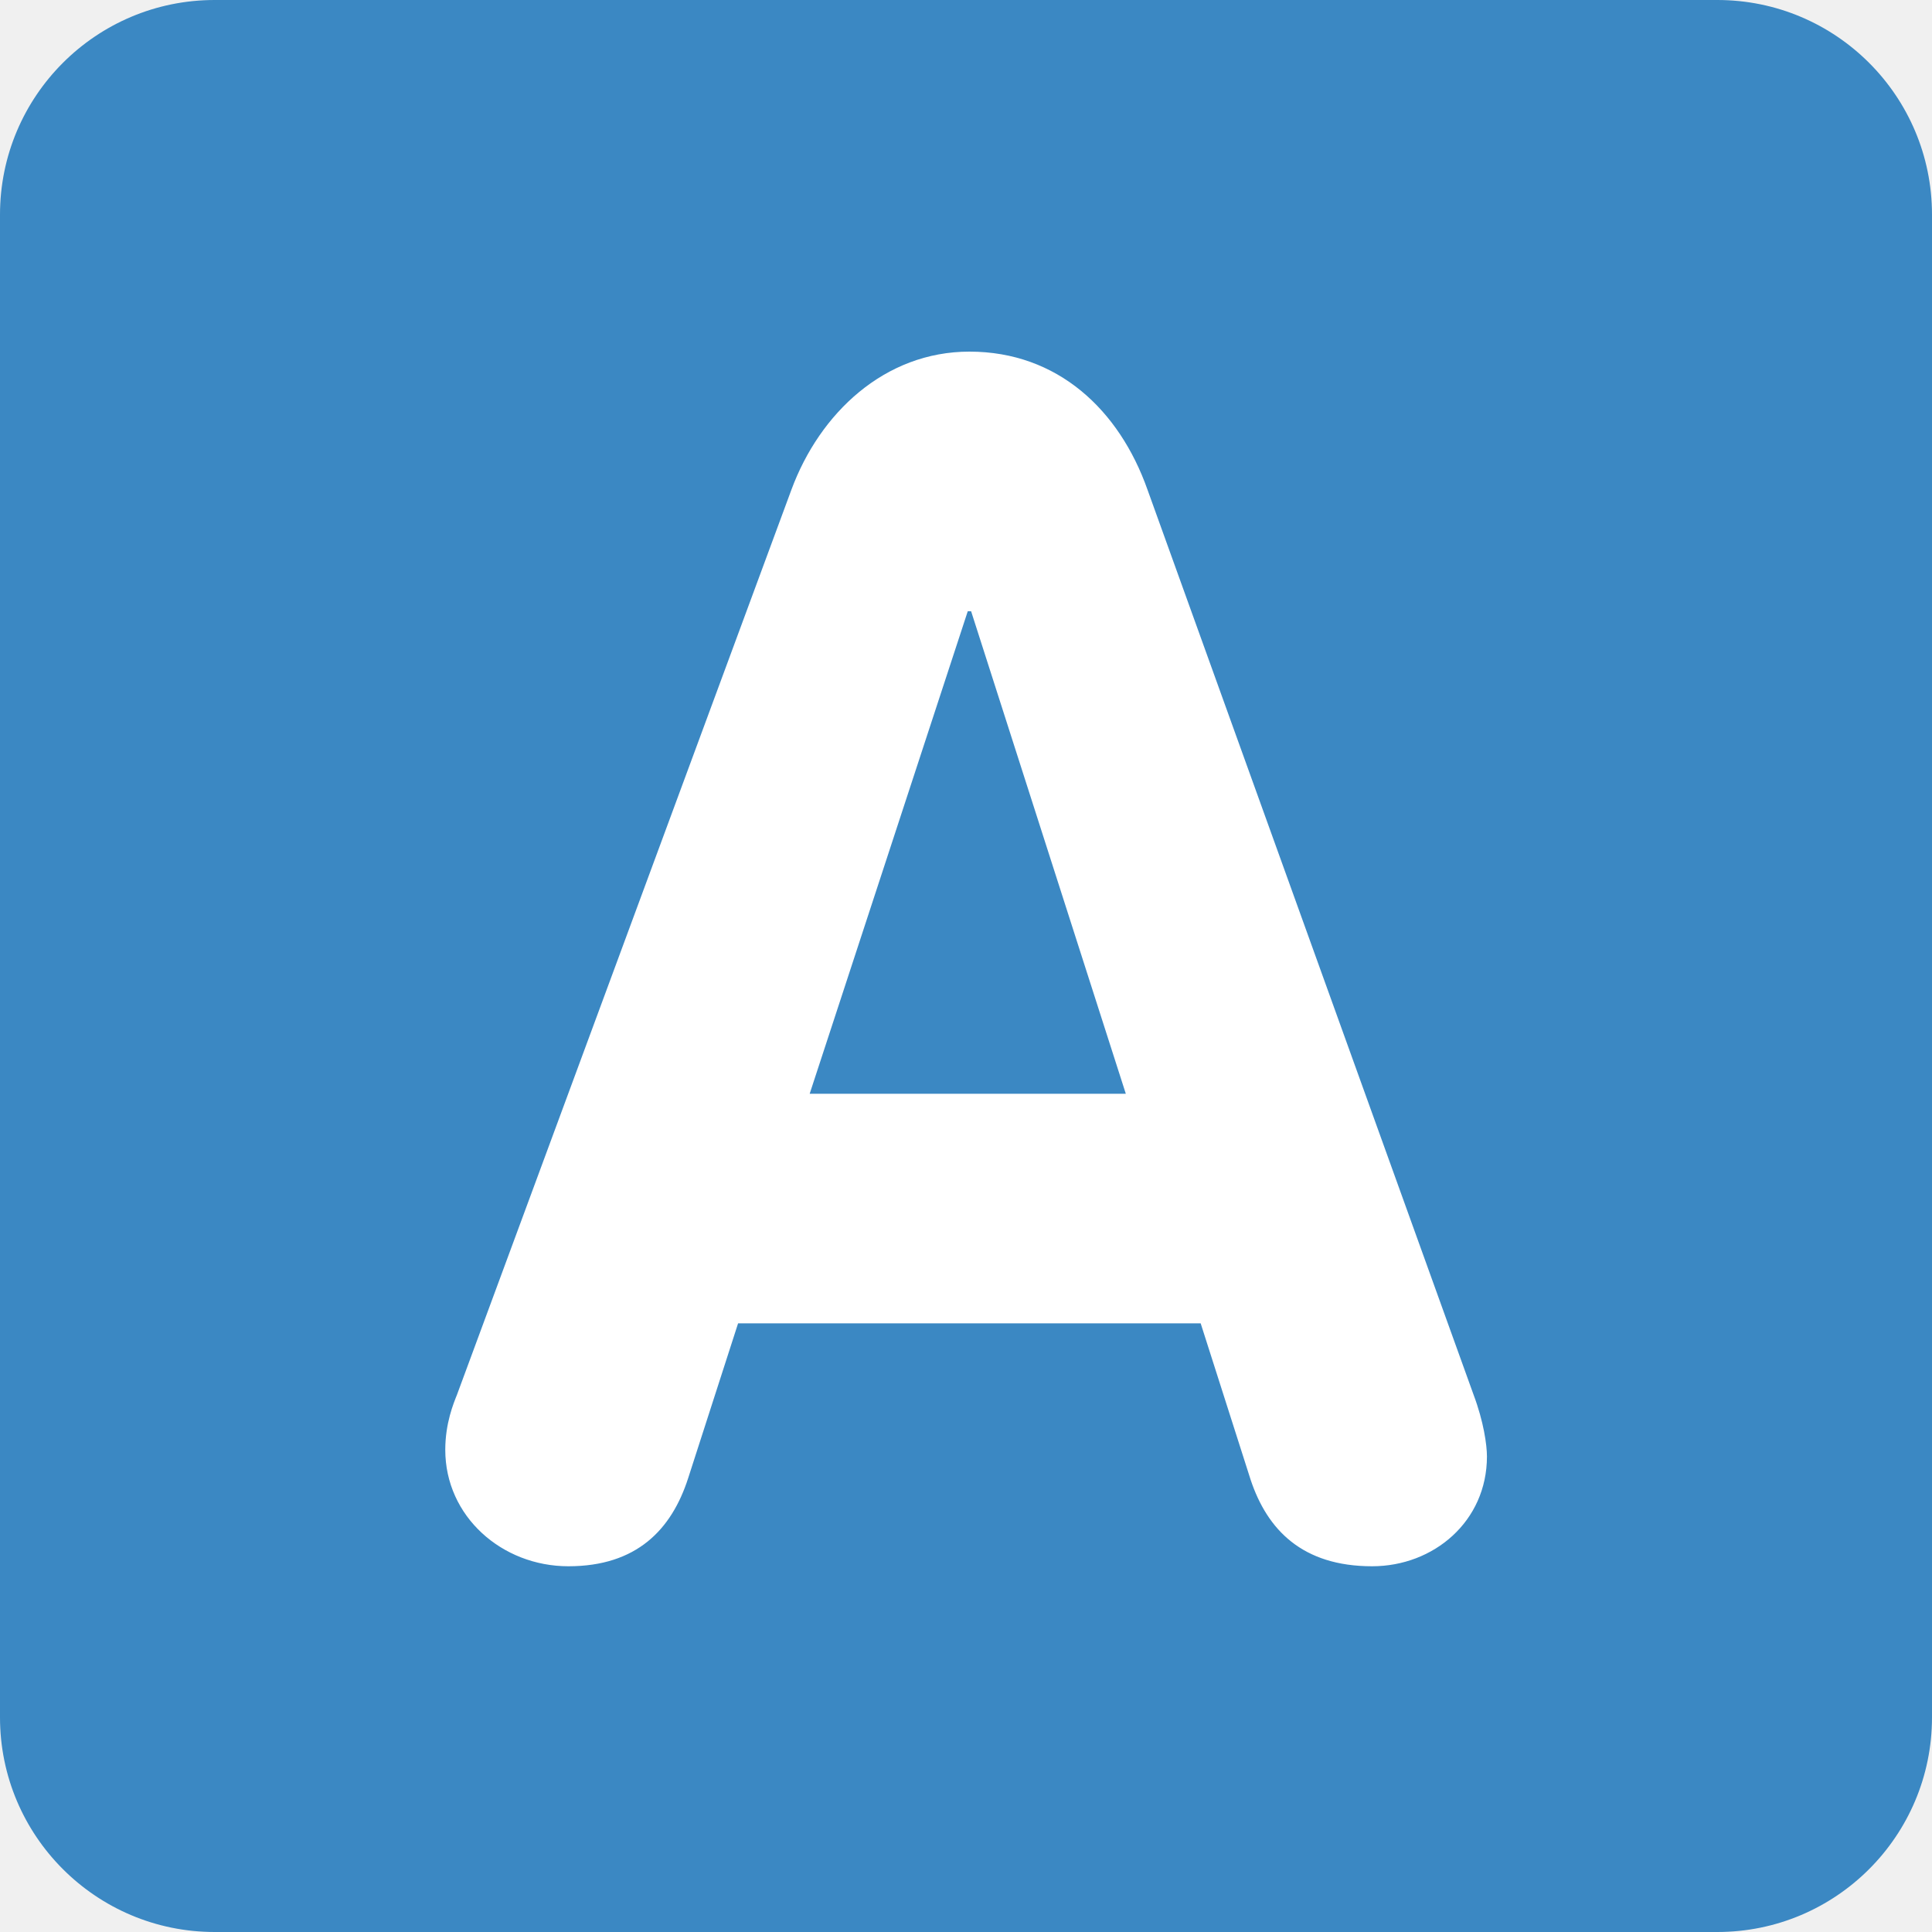
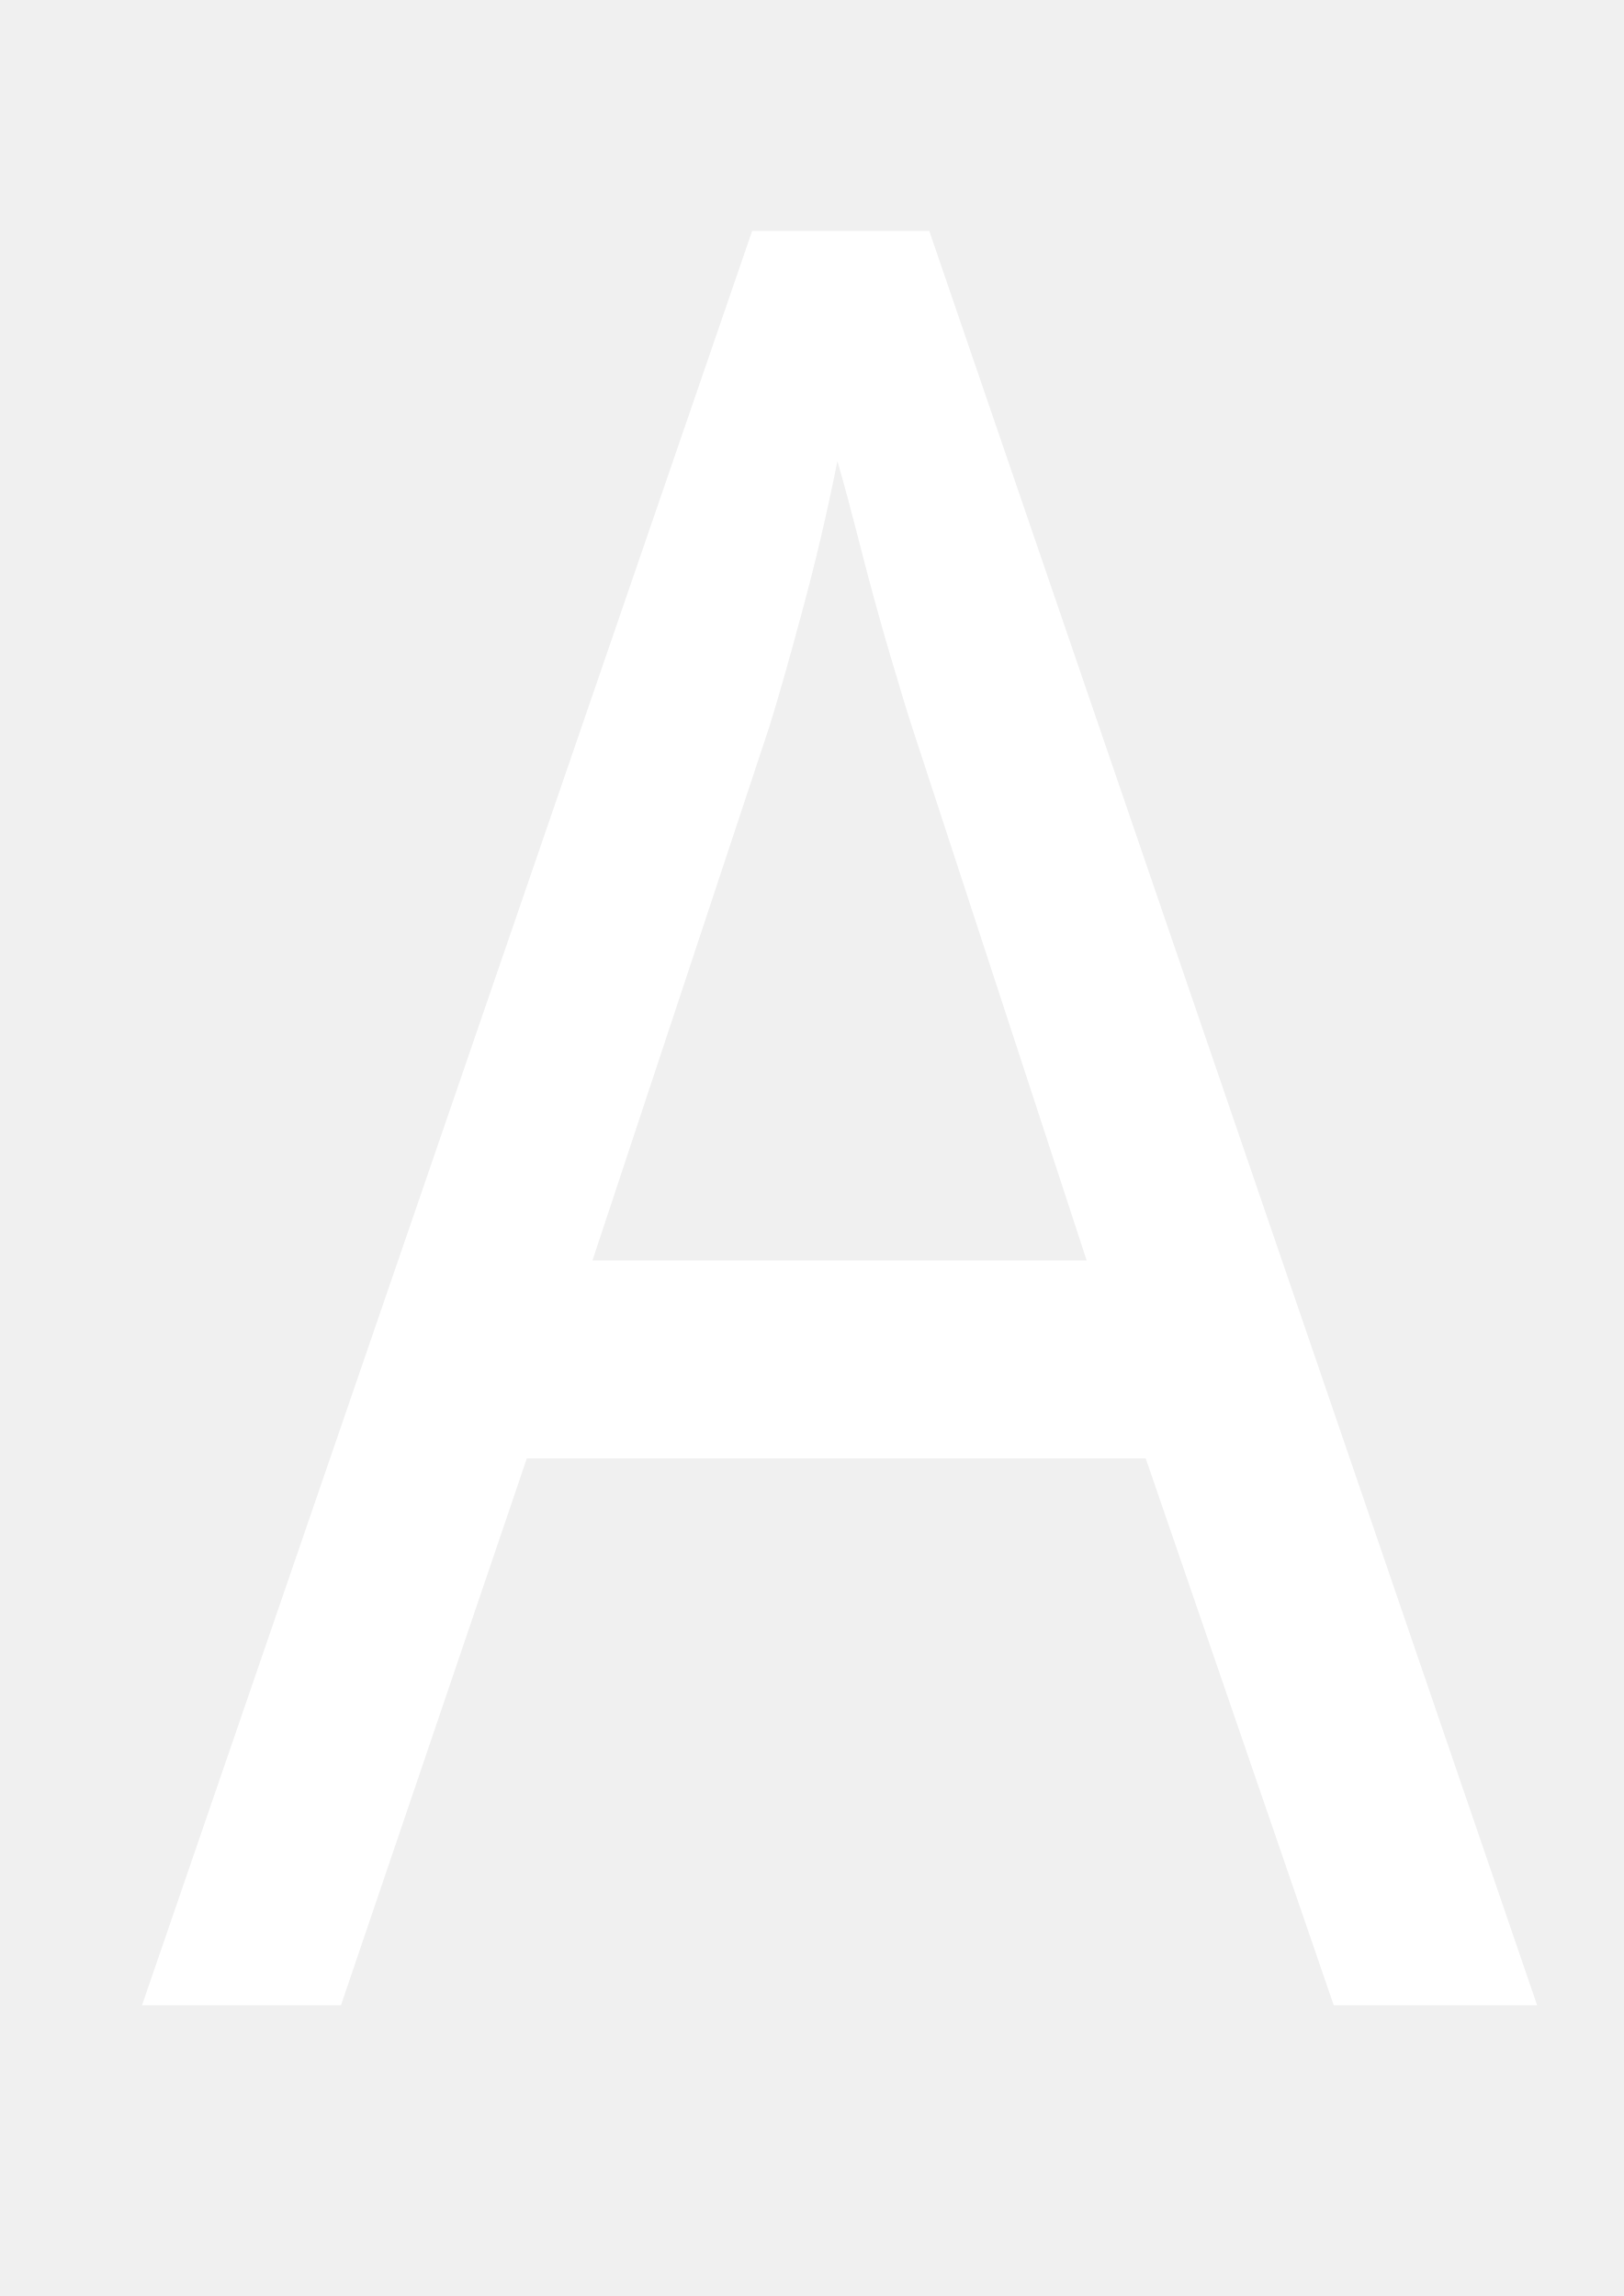
- <svg xmlns="http://www.w3.org/2000/svg" width="800px" height="800px" viewBox="0 0 36 36" aria-hidden="true" role="img" class="iconify iconify--twemoji" preserveAspectRatio="xMidYMid meet">
-   <path fill="#3B88C3" d="M36 32a4 4 0 0 1-4 4H4a4 4 0 0 1-4-4V4a4 4 0 0 1 4-4h28a4 4 0 0 1 4 4v28z" />
-   <path fill="#FFF" d="M14.747 9.125c.527-1.426 1.736-2.573 3.317-2.573c1.643 0 2.792 1.085 3.318 2.573l6.077 16.867c.186.496.248.931.248 1.147c0 1.209-.992 2.046-2.139 2.046c-1.303 0-1.954-.682-2.264-1.611l-.931-2.915h-8.62l-.93 2.884c-.31.961-.961 1.642-2.232 1.642c-1.24 0-2.294-.93-2.294-2.17c0-.496.155-.868.217-1.023l6.233-16.867zm.34 11.256h5.891l-2.883-8.992h-.062l-2.946 8.992z" />
+ <svg xmlns="http://www.w3.org/2000/svg" width="210mm" height="297mm" viewBox="0 0 210 297" version="1.1" id="svg1">
+   <defs id="defs1" />
+   <g id="layer1">
+     <text xml:space="preserve" style="font-size:300.883px;font-family:Tahoma;-inkscape-font-specification:Tahoma;text-align:start;writing-mode:lr-tb;direction:ltr;text-anchor:start;fill:#ffffff;stroke-width:7.052" x="19.538" y="243.817" id="text1" transform="scale(0.9399369,1.063901)">
+       <tspan id="tspan1" style="fill:#ffffff;stroke-width:7.052" x="19.538" y="243.817">A</tspan>
+     </text>
+   </g>
</svg>
